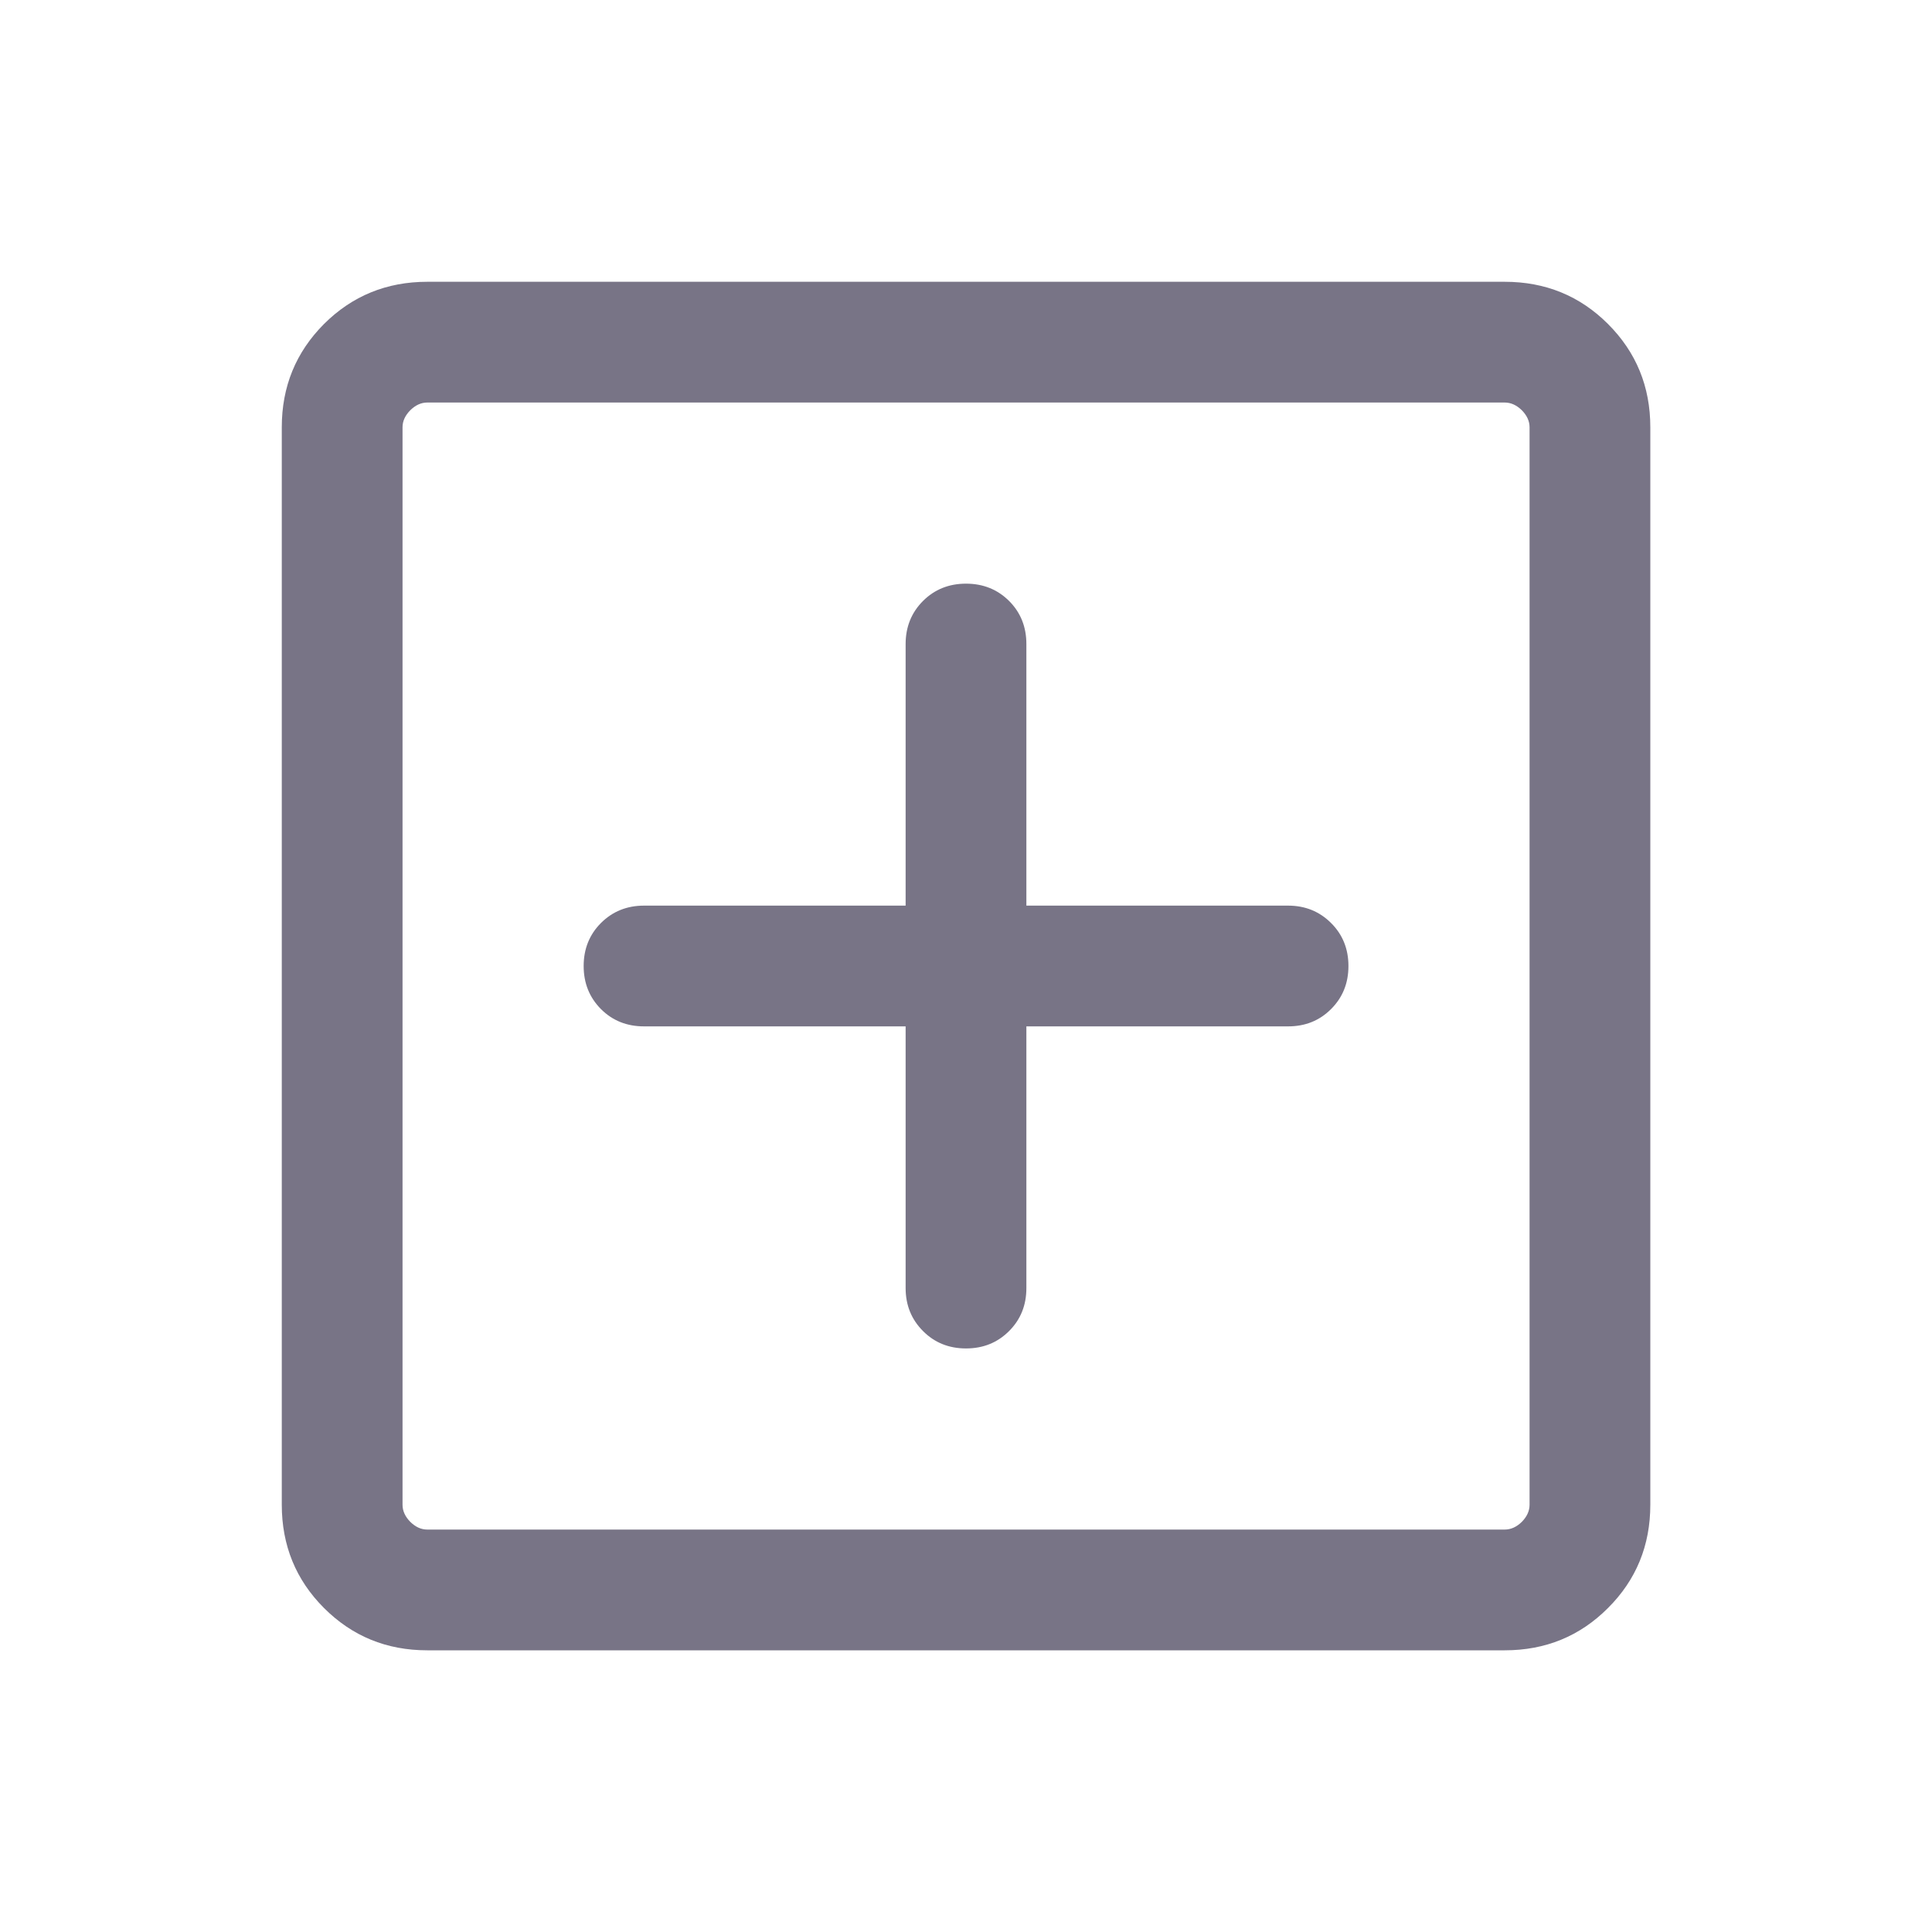
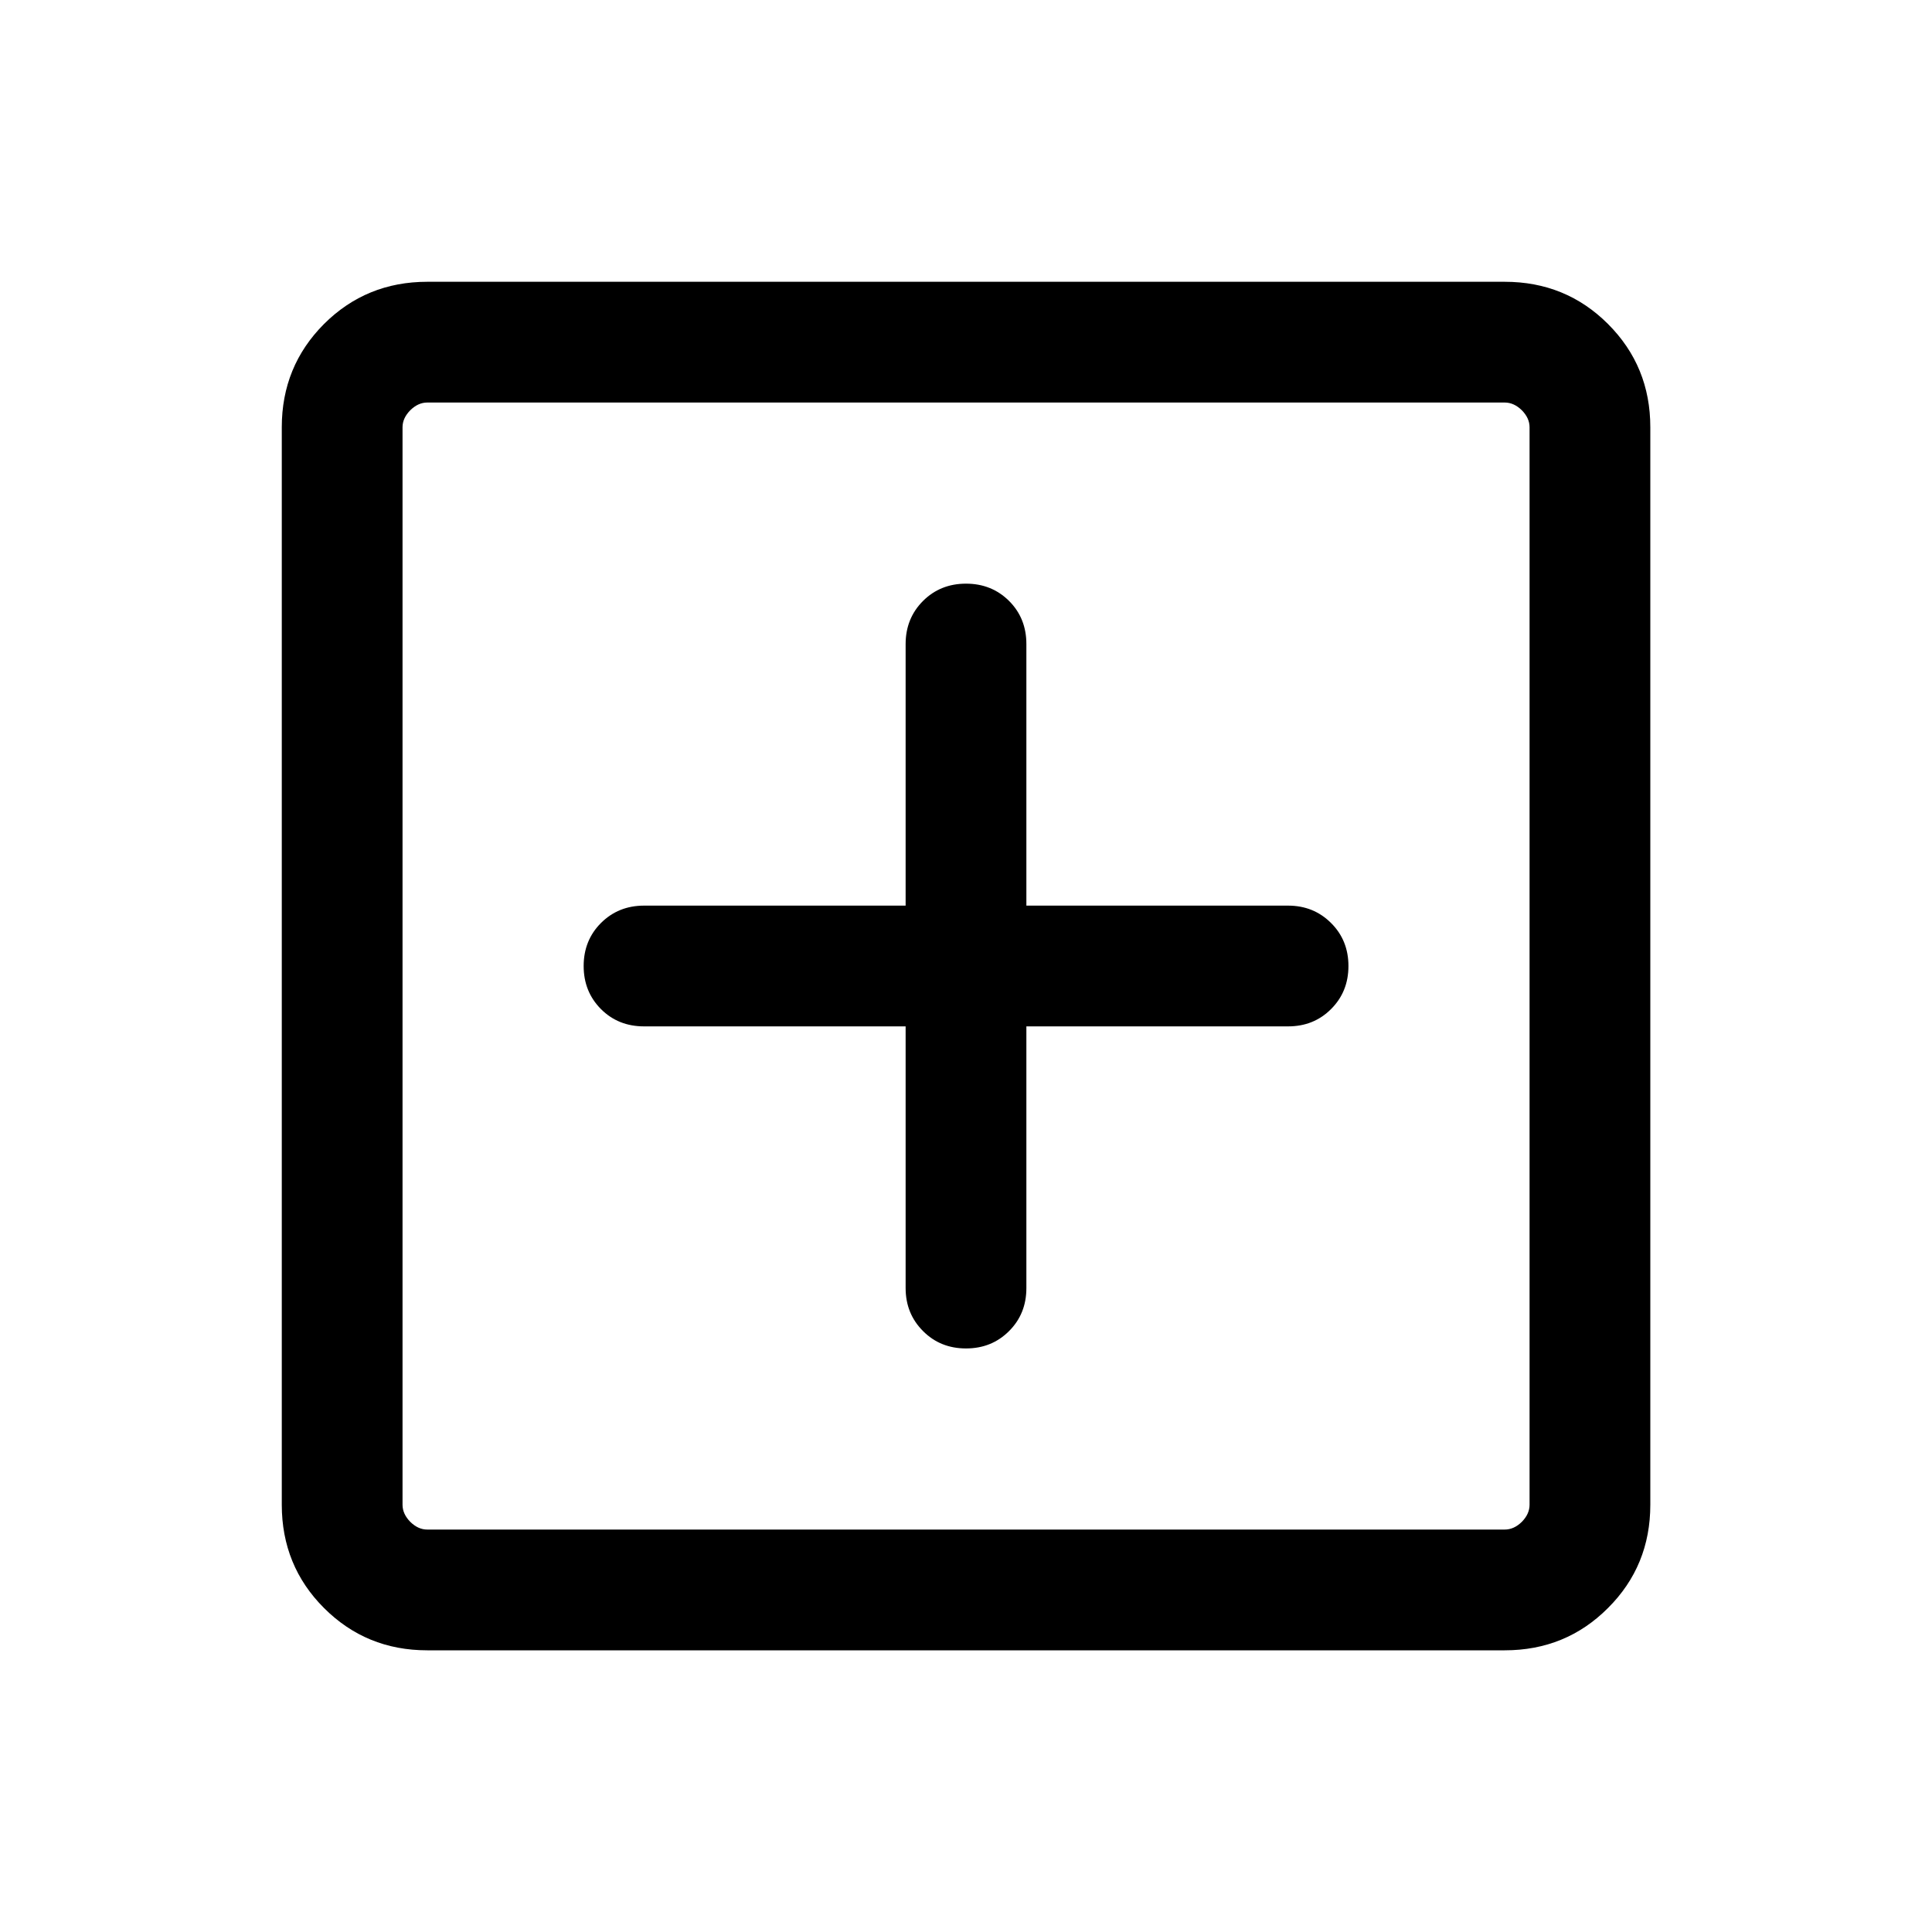
<svg xmlns="http://www.w3.org/2000/svg" width="20" height="20" viewBox="0 0 20 20" fill="none">
-   <path d="M9.375 10.625V13.334C9.375 13.511 9.435 13.659 9.555 13.779C9.674 13.899 9.823 13.959 10 13.959C10.178 13.959 10.326 13.899 10.446 13.779C10.566 13.659 10.625 13.511 10.625 13.334V10.625H13.334C13.511 10.625 13.659 10.566 13.779 10.446C13.899 10.326 13.959 10.178 13.959 10C13.959 9.823 13.899 9.674 13.779 9.555C13.659 9.435 13.511 9.375 13.334 9.375H10.625V6.667C10.625 6.49 10.566 6.341 10.446 6.221C10.326 6.102 10.178 6.042 10 6.042C9.823 6.042 9.674 6.102 9.555 6.221C9.435 6.341 9.375 6.49 9.375 6.667V9.375H6.667C6.49 9.375 6.341 9.435 6.221 9.555C6.102 9.674 6.042 9.823 6.042 10C6.042 10.178 6.102 10.326 6.221 10.446C6.341 10.566 6.49 10.625 6.667 10.625H9.375ZM4.423 17.084C4.002 17.084 3.646 16.938 3.354 16.646C3.063 16.355 2.917 15.998 2.917 15.577V4.423C2.917 4.002 3.063 3.646 3.354 3.354C3.646 3.063 4.002 2.917 4.423 2.917H15.577C15.998 2.917 16.355 3.063 16.646 3.354C16.938 3.646 17.084 4.002 17.084 4.423V15.577C17.084 15.998 16.938 16.355 16.646 16.646C16.355 16.938 15.998 17.084 15.577 17.084H4.423ZM4.423 15.834H15.577C15.641 15.834 15.7 15.807 15.754 15.754C15.807 15.7 15.834 15.641 15.834 15.577V4.423C15.834 4.359 15.807 4.301 15.754 4.247C15.7 4.194 15.641 4.167 15.577 4.167H4.423C4.359 4.167 4.301 4.194 4.247 4.247C4.194 4.301 4.167 4.359 4.167 4.423V15.577C4.167 15.641 4.194 15.7 4.247 15.754C4.301 15.807 4.359 15.834 4.423 15.834Z" fill="#787486" />
+   <path d="M9.375 10.625V13.334C9.375 13.511 9.435 13.659 9.555 13.779C9.674 13.899 9.823 13.959 10 13.959C10.178 13.959 10.326 13.899 10.446 13.779C10.566 13.659 10.625 13.511 10.625 13.334V10.625H13.334C13.511 10.625 13.659 10.566 13.779 10.446C13.899 10.326 13.959 10.178 13.959 10C13.959 9.823 13.899 9.674 13.779 9.555C13.659 9.435 13.511 9.375 13.334 9.375H10.625V6.667C10.625 6.49 10.566 6.341 10.446 6.221C10.326 6.102 10.178 6.042 10 6.042C9.823 6.042 9.674 6.102 9.555 6.221C9.435 6.341 9.375 6.49 9.375 6.667V9.375H6.667C6.49 9.375 6.341 9.435 6.221 9.555C6.102 9.674 6.042 9.823 6.042 10C6.042 10.178 6.102 10.326 6.221 10.446C6.341 10.566 6.49 10.625 6.667 10.625H9.375ZM4.423 17.084C4.002 17.084 3.646 16.938 3.354 16.646C3.063 16.355 2.917 15.998 2.917 15.577V4.423C2.917 4.002 3.063 3.646 3.354 3.354C3.646 3.063 4.002 2.917 4.423 2.917H15.577C15.998 2.917 16.355 3.063 16.646 3.354C16.938 3.646 17.084 4.002 17.084 4.423V15.577C17.084 15.998 16.938 16.355 16.646 16.646C16.355 16.938 15.998 17.084 15.577 17.084H4.423ZM4.423 15.834H15.577C15.641 15.834 15.7 15.807 15.754 15.754C15.807 15.7 15.834 15.641 15.834 15.577V4.423C15.834 4.359 15.807 4.301 15.754 4.247C15.7 4.194 15.641 4.167 15.577 4.167H4.423C4.359 4.167 4.301 4.194 4.247 4.247C4.194 4.301 4.167 4.359 4.167 4.423V15.577C4.167 15.641 4.194 15.7 4.247 15.754C4.301 15.807 4.359 15.834 4.423 15.834Z" fill="#000000" />
</svg>
